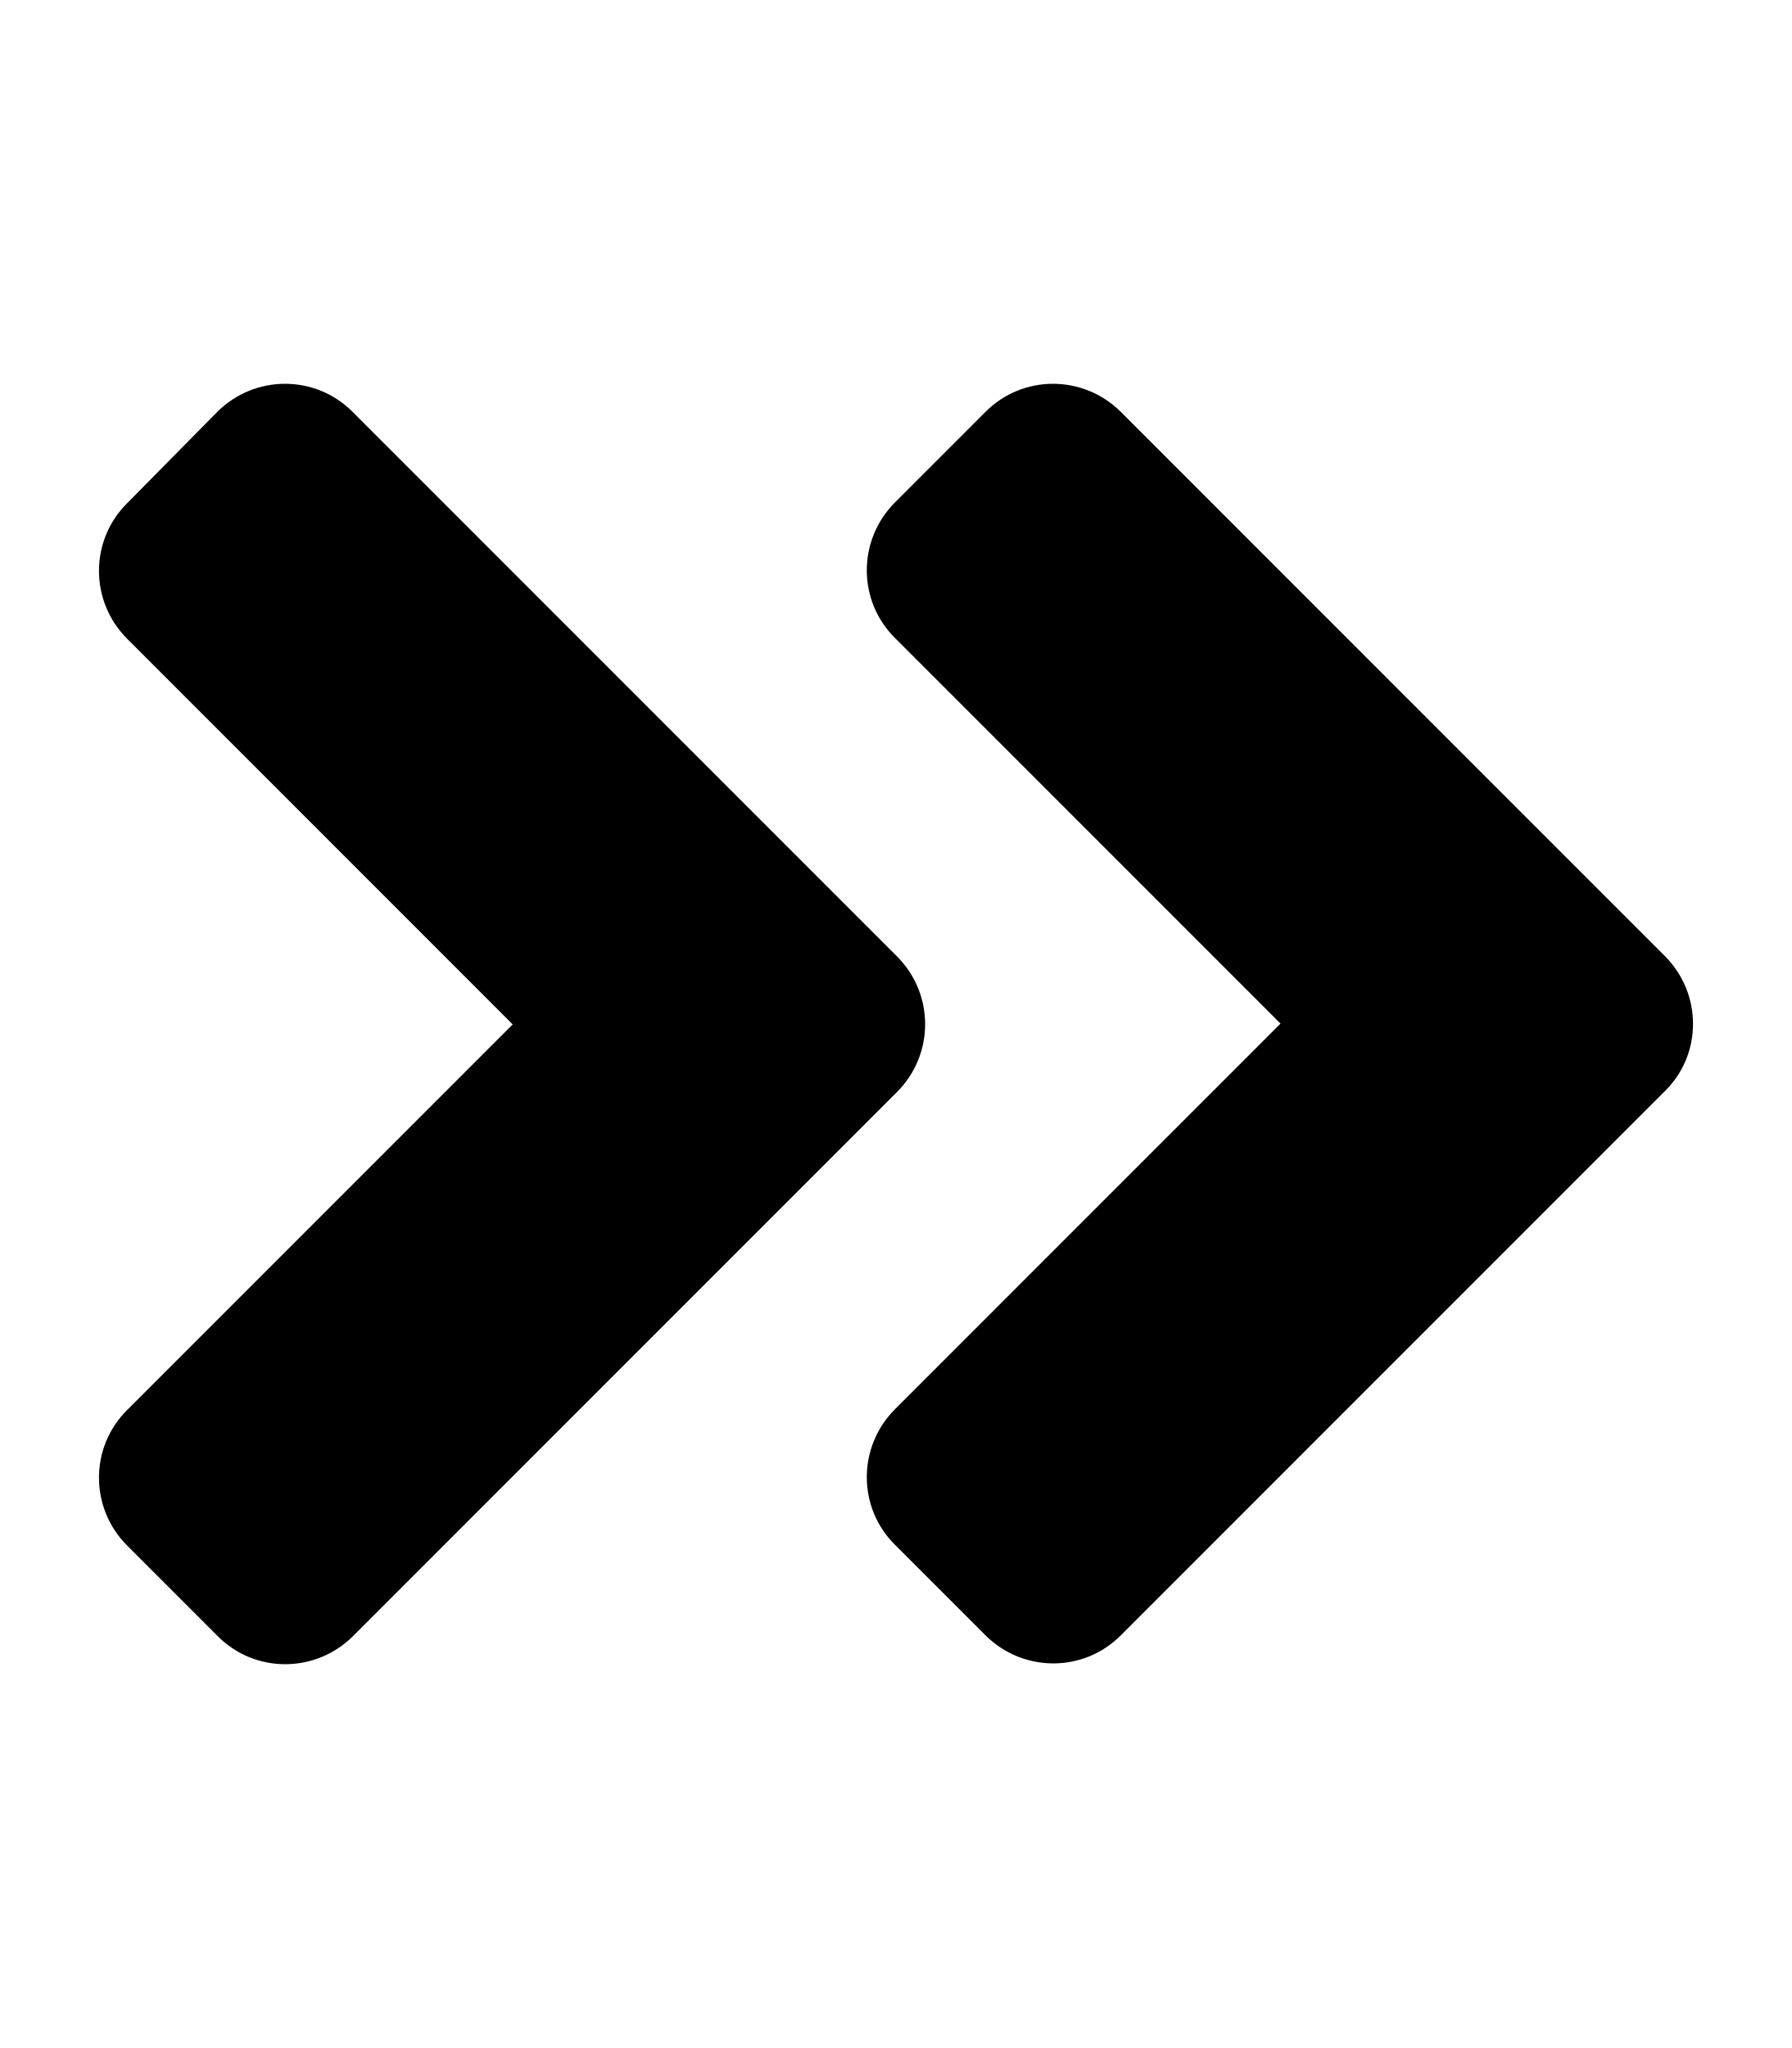
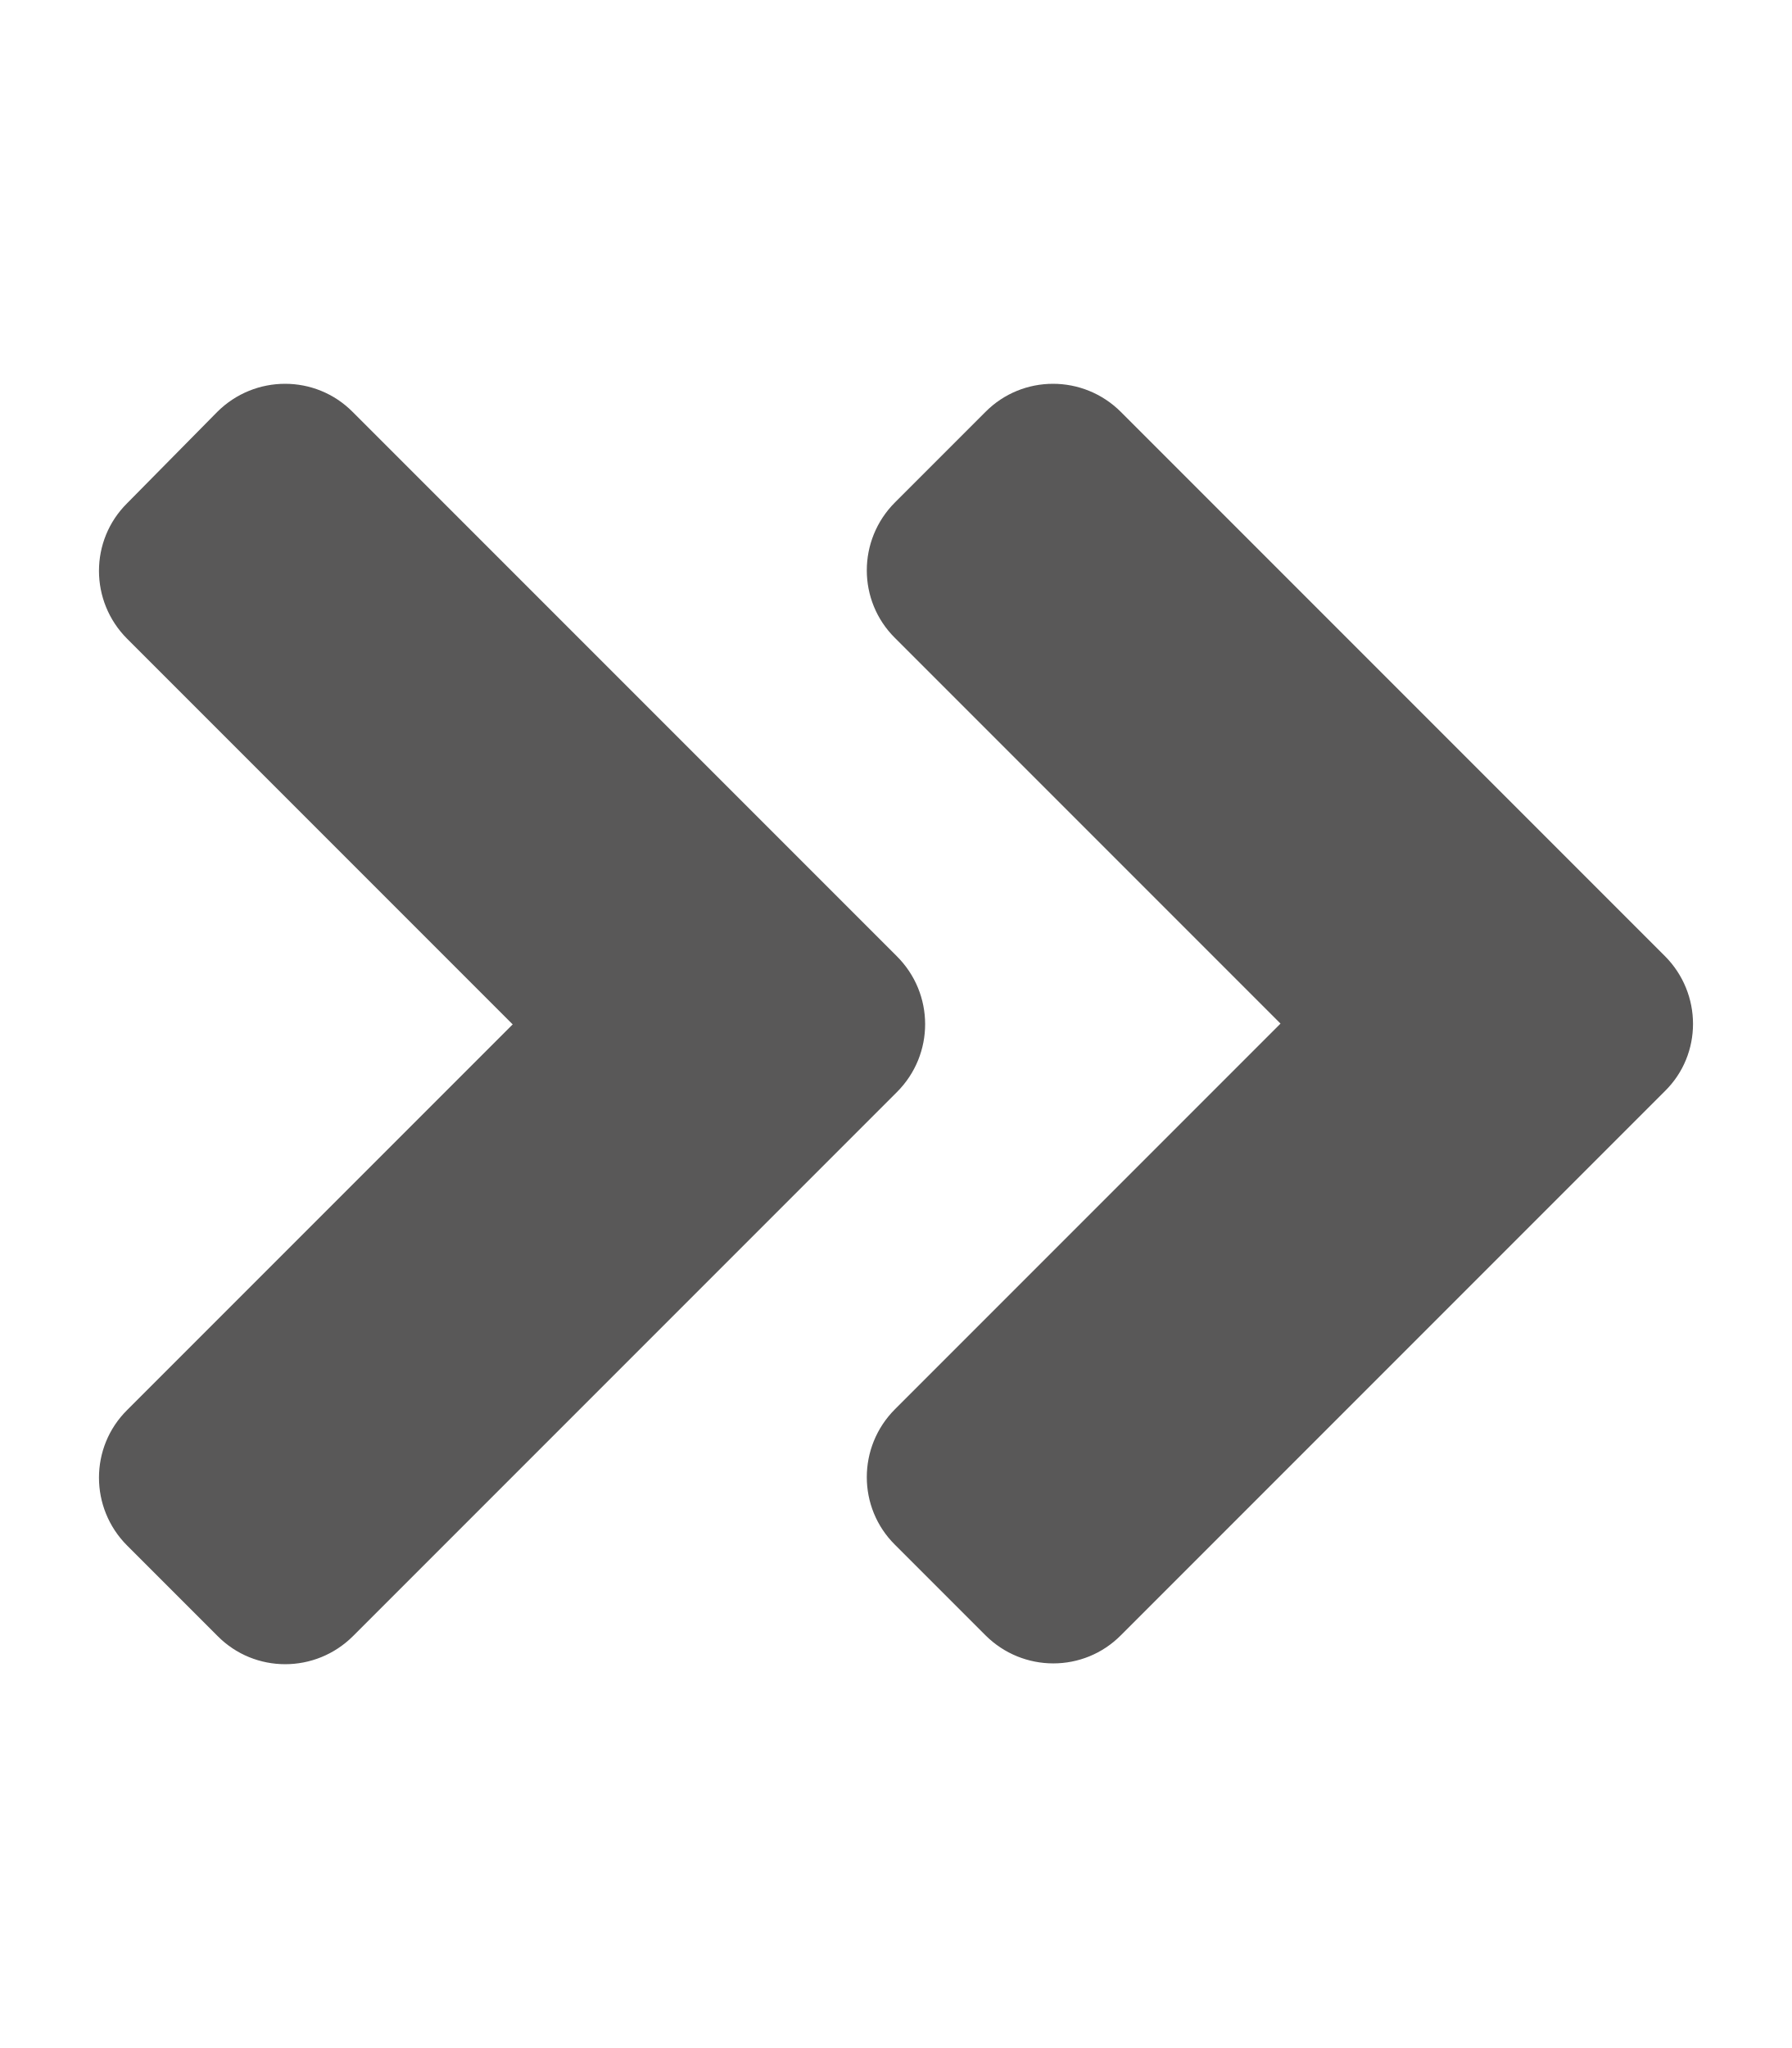
- <svg xmlns="http://www.w3.org/2000/svg" viewBox="0 0 448 512">
+ <svg xmlns="http://www.w3.org/2000/svg" fill="#595858" viewBox="0 0 448 512">
  <path d="M224.3 273l-136 136c-9.4 9.4-24.6 9.4-33.9 0l-22.6-22.6c-9.4-9.4-9.4-24.6 0-33.9l96.4-96.4-96.4-96.4c-9.4-9.4-9.4-24.6 0-33.9L54.3 103c9.4-9.4 24.6-9.4 33.9 0l136 136c9.5 9.4 9.5 24.6.1 34zm192-34l-136-136c-9.4-9.4-24.6-9.4-33.9 0l-22.6 22.6c-9.4 9.4-9.4 24.6 0 33.9l96.4 96.4-96.4 96.4c-9.4 9.4-9.4 24.6 0 33.9l22.6 22.6c9.4 9.4 24.6 9.4 33.9 0l136-136c9.4-9.2 9.4-24.4 0-33.8z" />
</svg>
